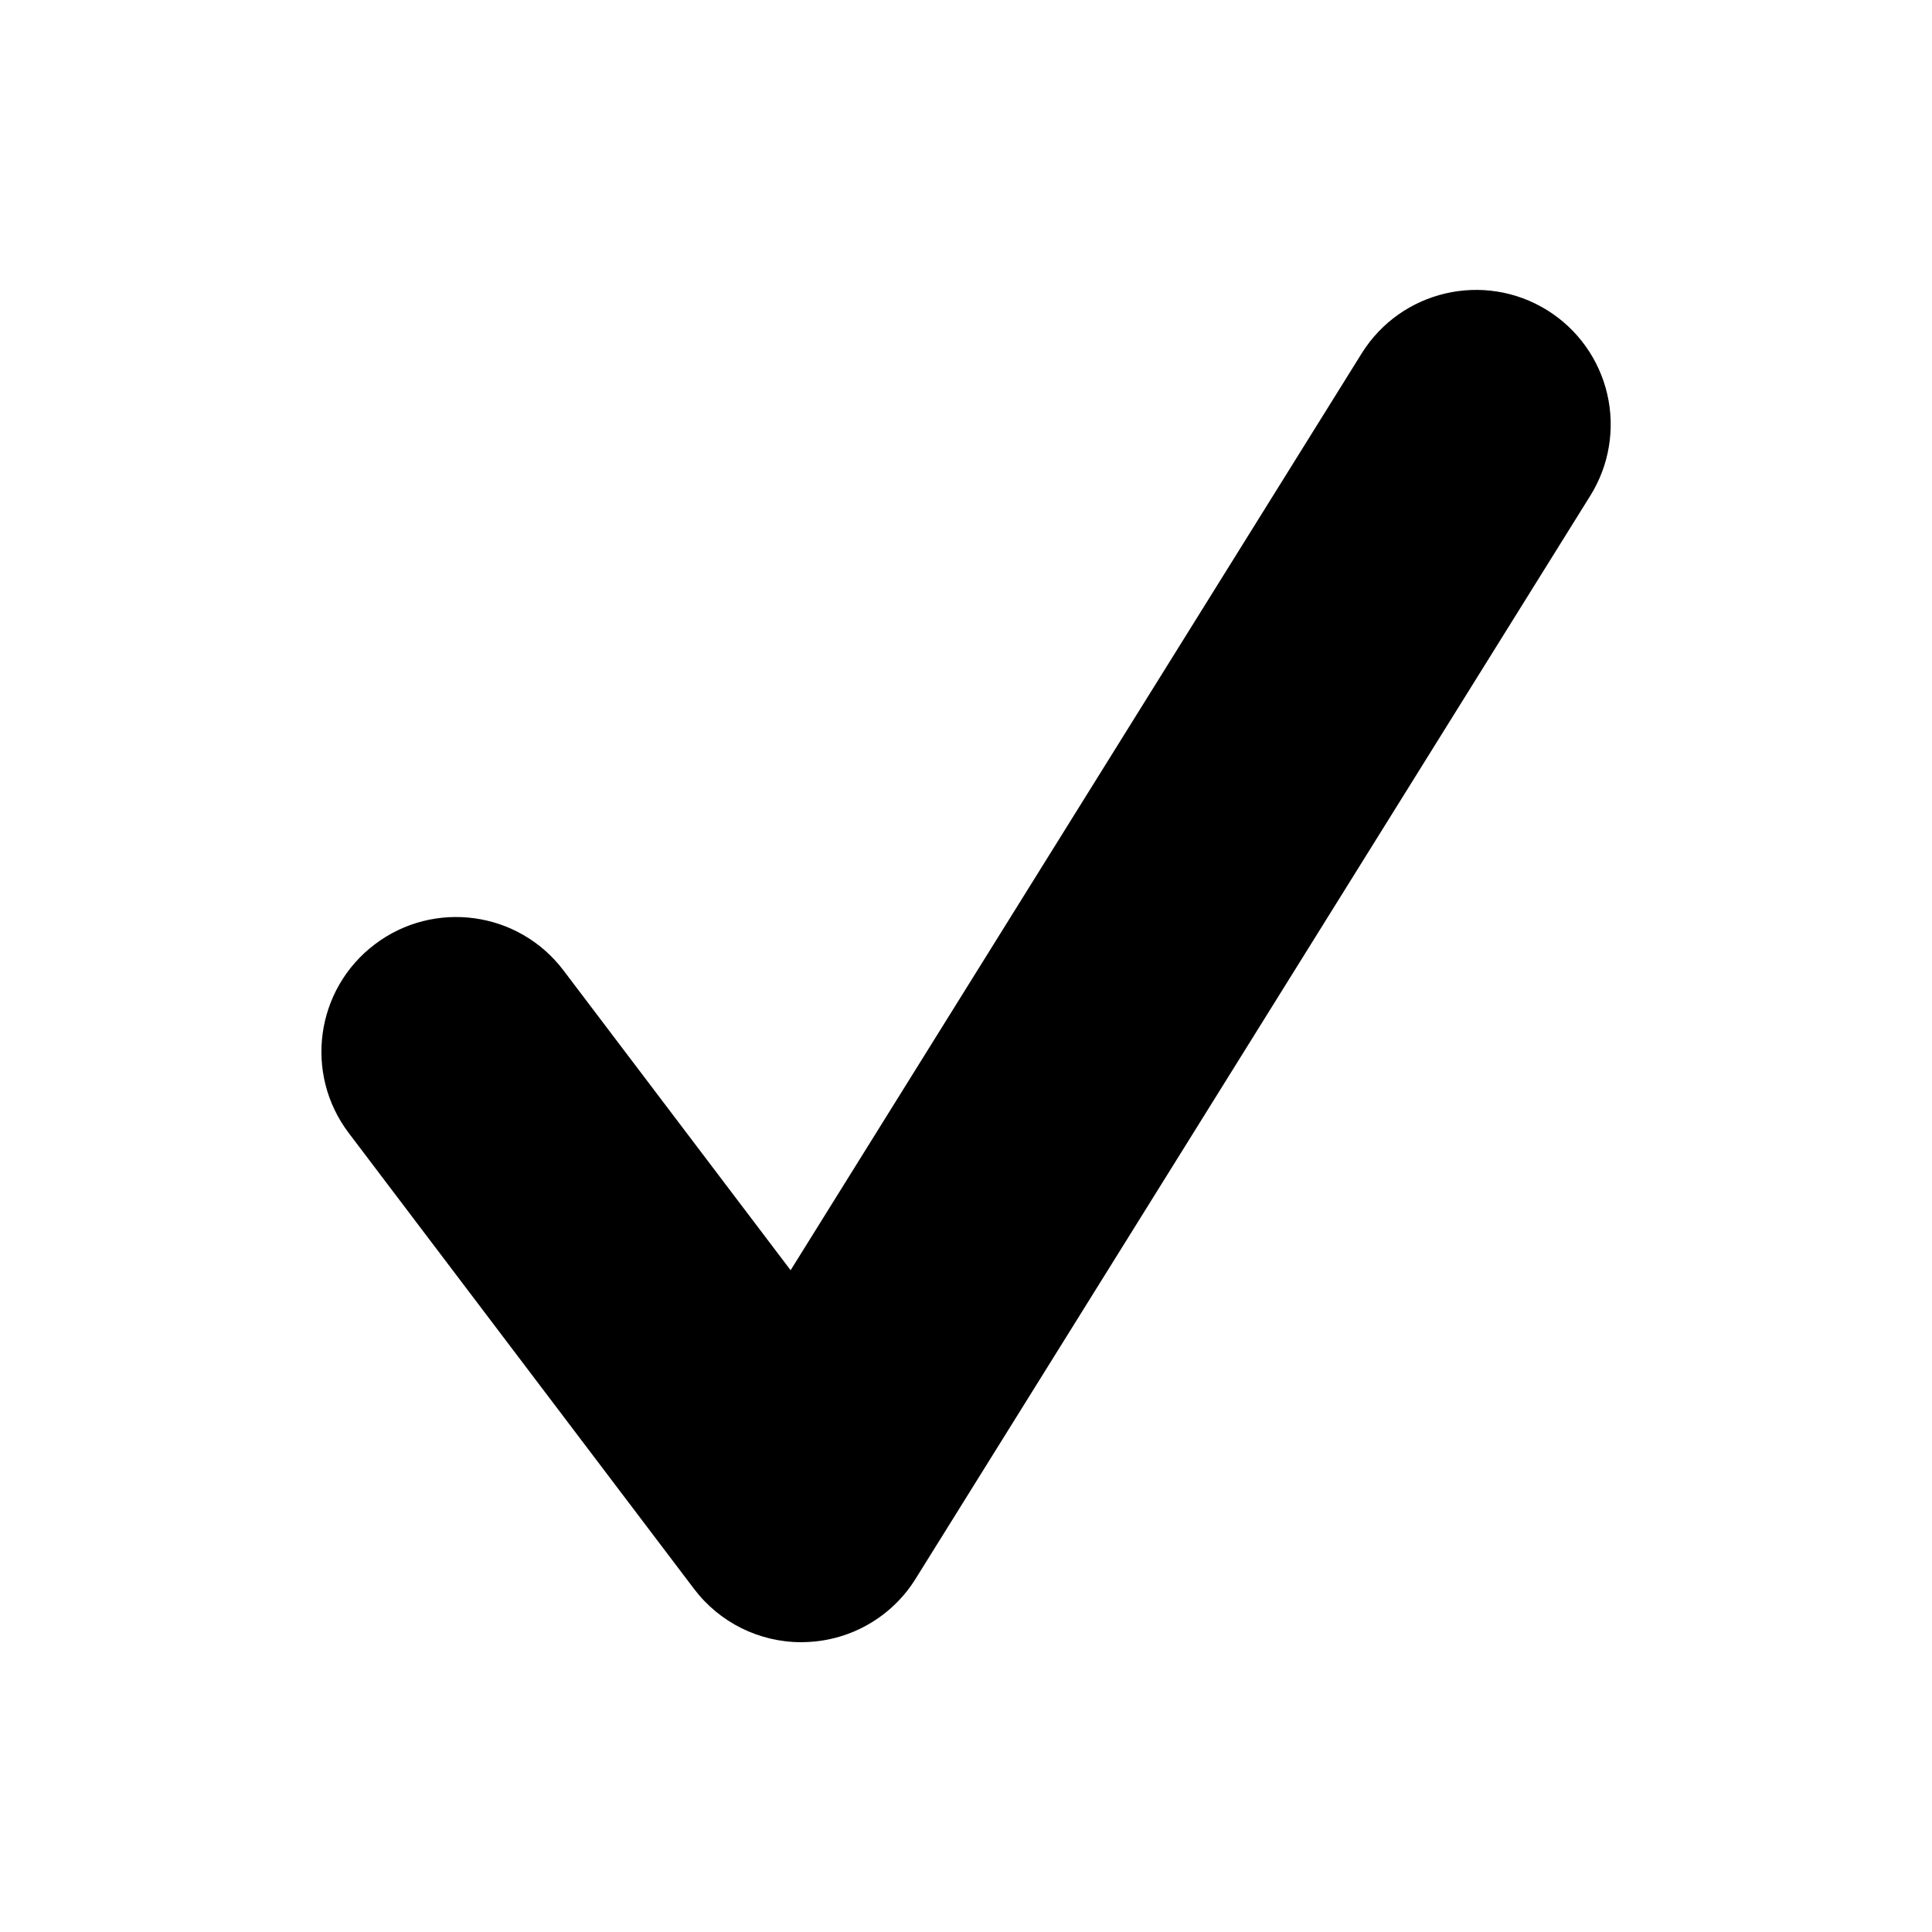
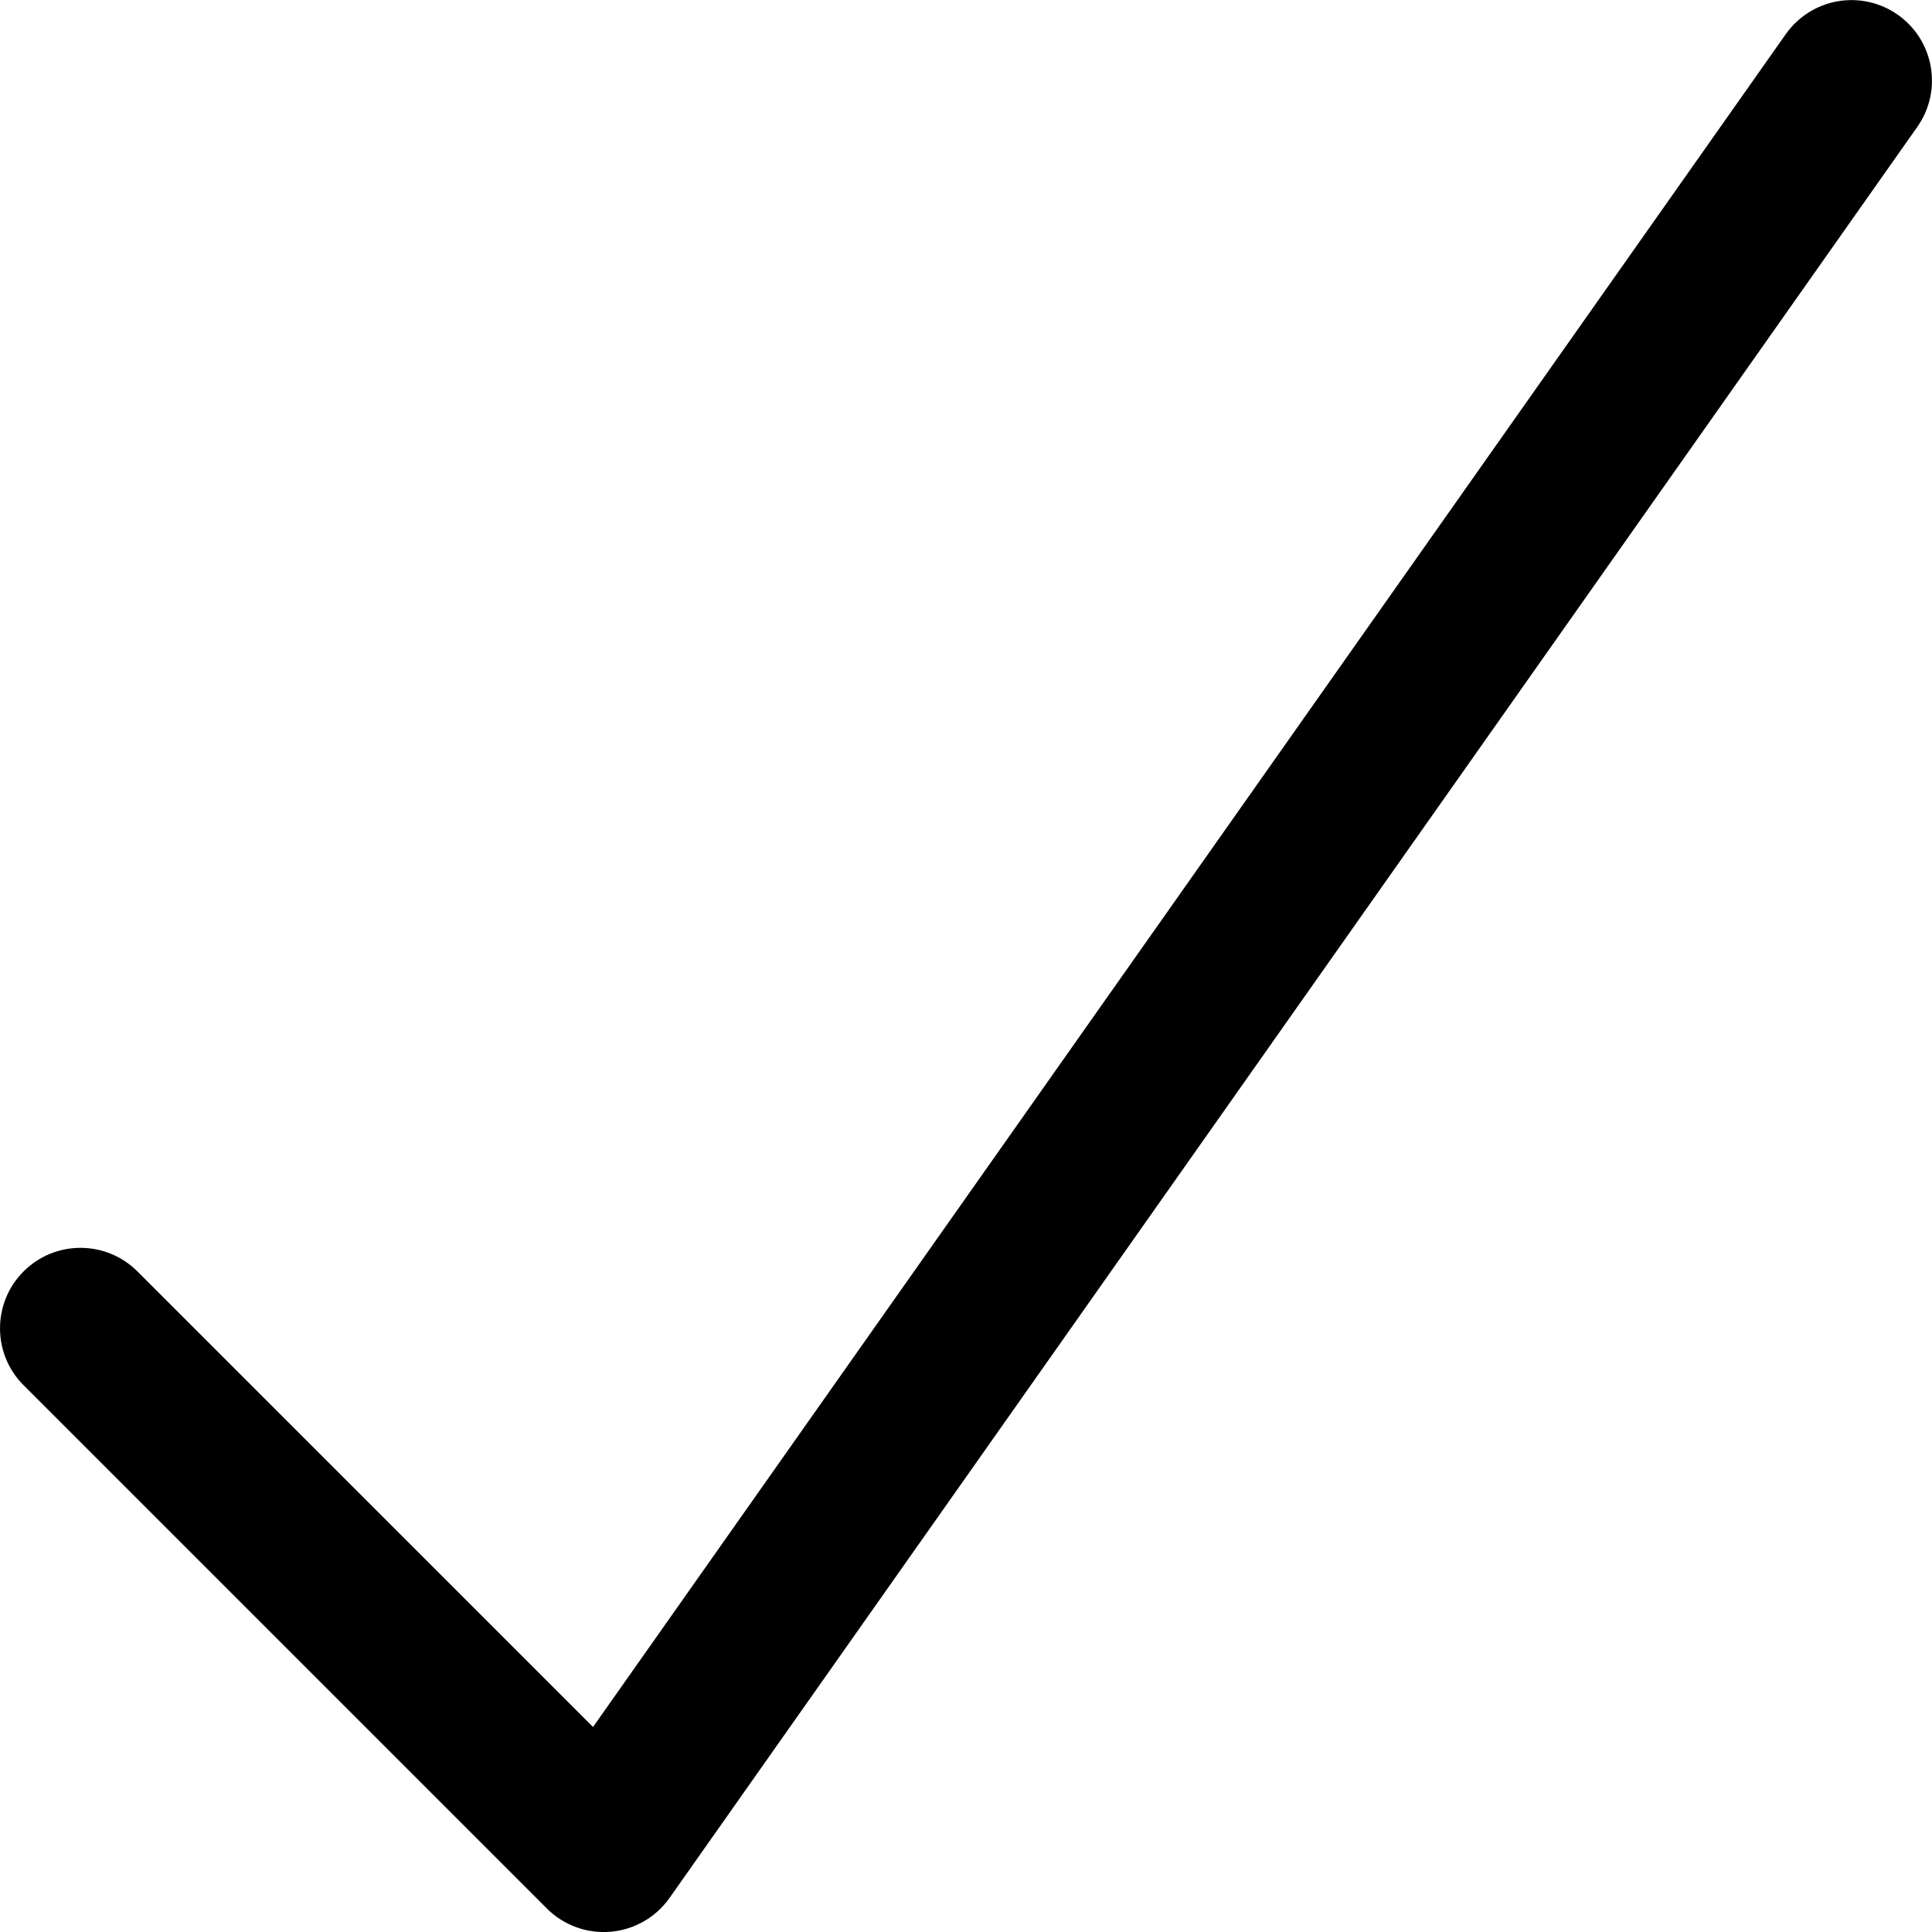
- <svg xmlns="http://www.w3.org/2000/svg" width="32" height="32" viewBox="0 0 32 32">
-   <path d="M13.272 27.2a2.227 2.227 0 0 1-1.778-.885l-5.718-7.549a2.23 2.23 0 1 1 3.557-2.693l3.762 4.966 9.459-15.186a2.233 2.233 0 0 1 3.074-.714 2.228 2.228 0 0 1 .712 3.072L15.167 26.147a2.224 2.224 0 0 1-1.794 1.05c-.034.002-.067.002-.101.002z" />
+ <svg xmlns="http://www.w3.org/2000/svg" width="24" height="24" viewBox="0 0 24 24">
+   <path d="M23.576.184a.999.999 0 0 0-1.393.241L7.367 21.453l-5.66-5.659a.999.999 0 1 0-1.414 1.414l6.5 6.5a1 1 0 0 0 1.524-.131l15.5-22a1 1 0 0 0-.241-1.393z" />
</svg>
